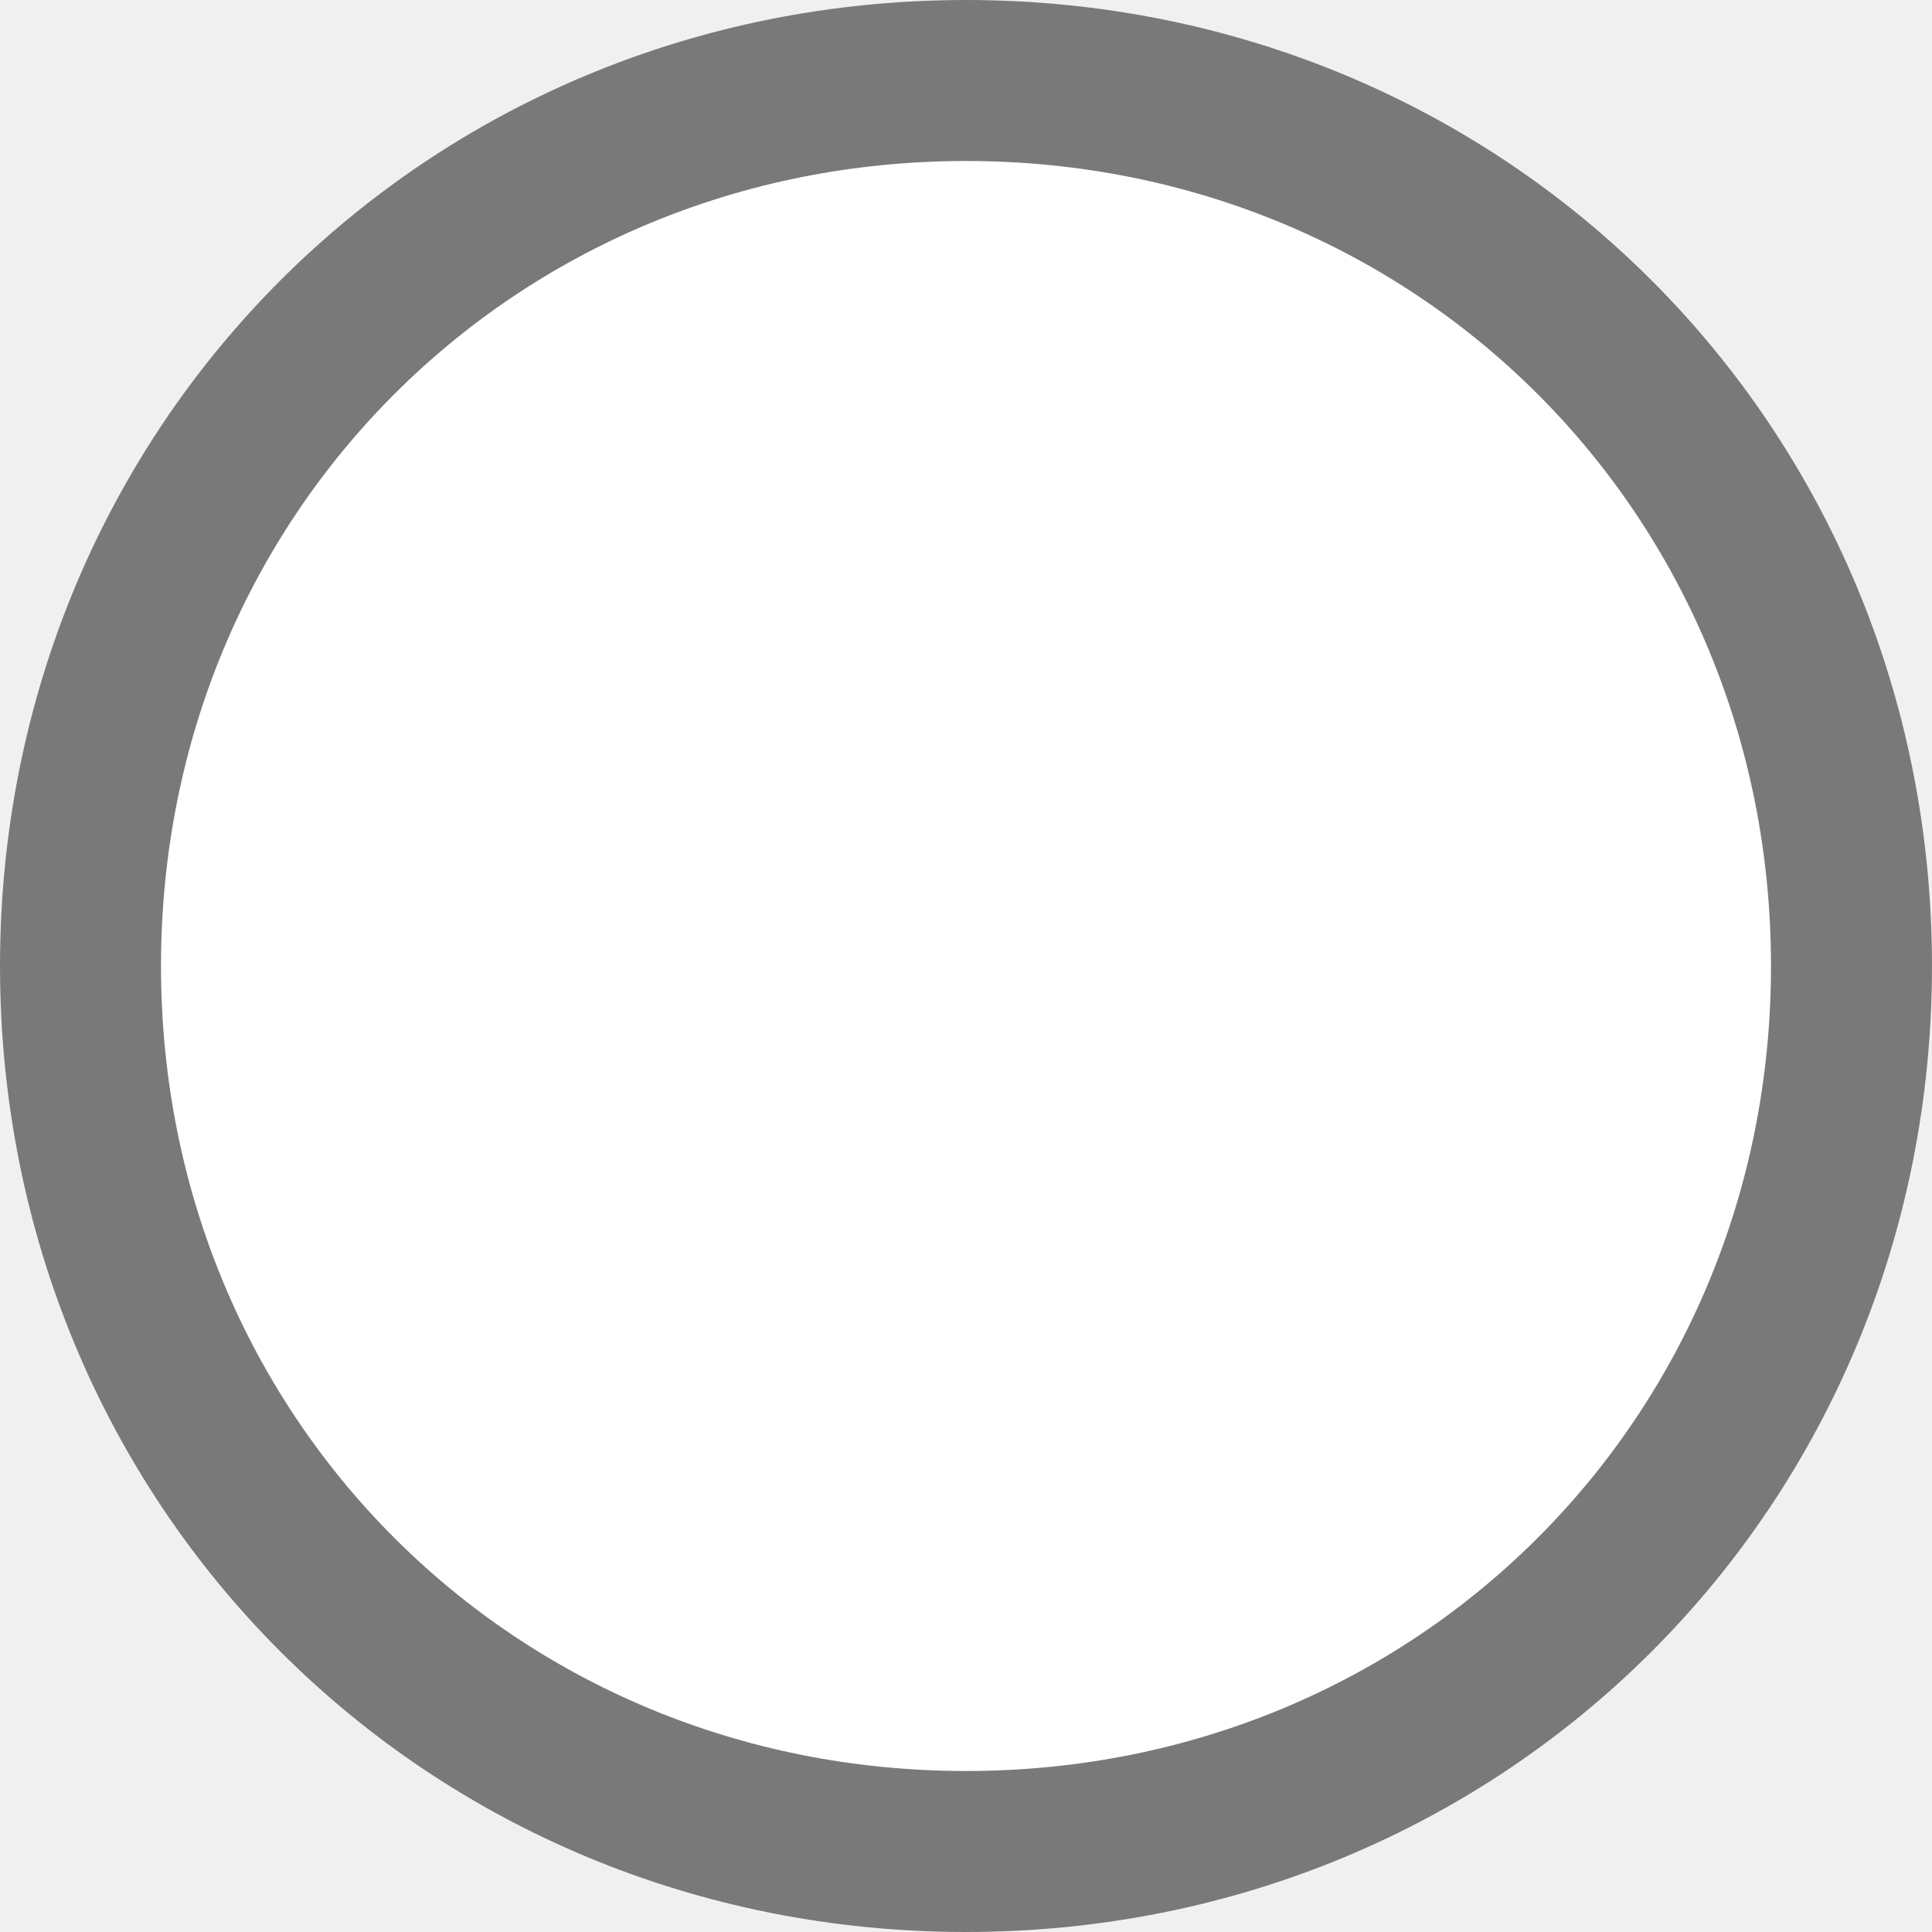
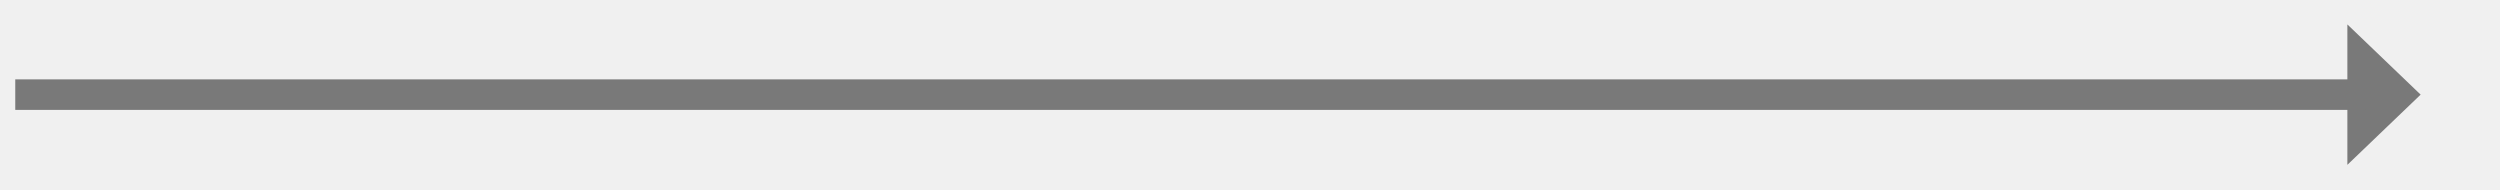
- <svg xmlns="http://www.w3.org/2000/svg" version="1.1" width="12px" height="12px" viewBox="1801 710  12 12">
-   <path d="M 1807 710  C 1810.36 710  1813 712.64  1813 716  C 1813 719.36  1810.36 722  1807 722  C 1803.64 722  1801 719.36  1801 716  C 1801 712.64  1803.64 710  1807 710  Z " fill-rule="nonzero" fill="#ffffff" stroke="none" />
-   <path d="M 1807 710.5  C 1810.08 710.5  1812.5 712.92  1812.5 716  C 1812.5 719.08  1810.08 721.5  1807 721.5  C 1803.92 721.5  1801.5 719.08  1801.5 716  C 1801.5 712.92  1803.92 710.5  1807 710.5  Z " stroke-width="1" stroke="#797979" fill="none" />
+ <svg xmlns="http://www.w3.org/2000/svg" version="1.1" width="409.5px" height="31px">
+   <g transform="matrix(1 0 0 1 -2025.5 -719 )">
+     <path d="M 2410 746  L 2422 734.5  L 2410 723  L 2410 746  Z " fill-rule="nonzero" fill="#797979" stroke="none" />
+     <path d="M 2028 734.5  L 2413 734.5  " stroke-width="5" stroke="#797979" fill="none" />
+   </g>
</svg>
